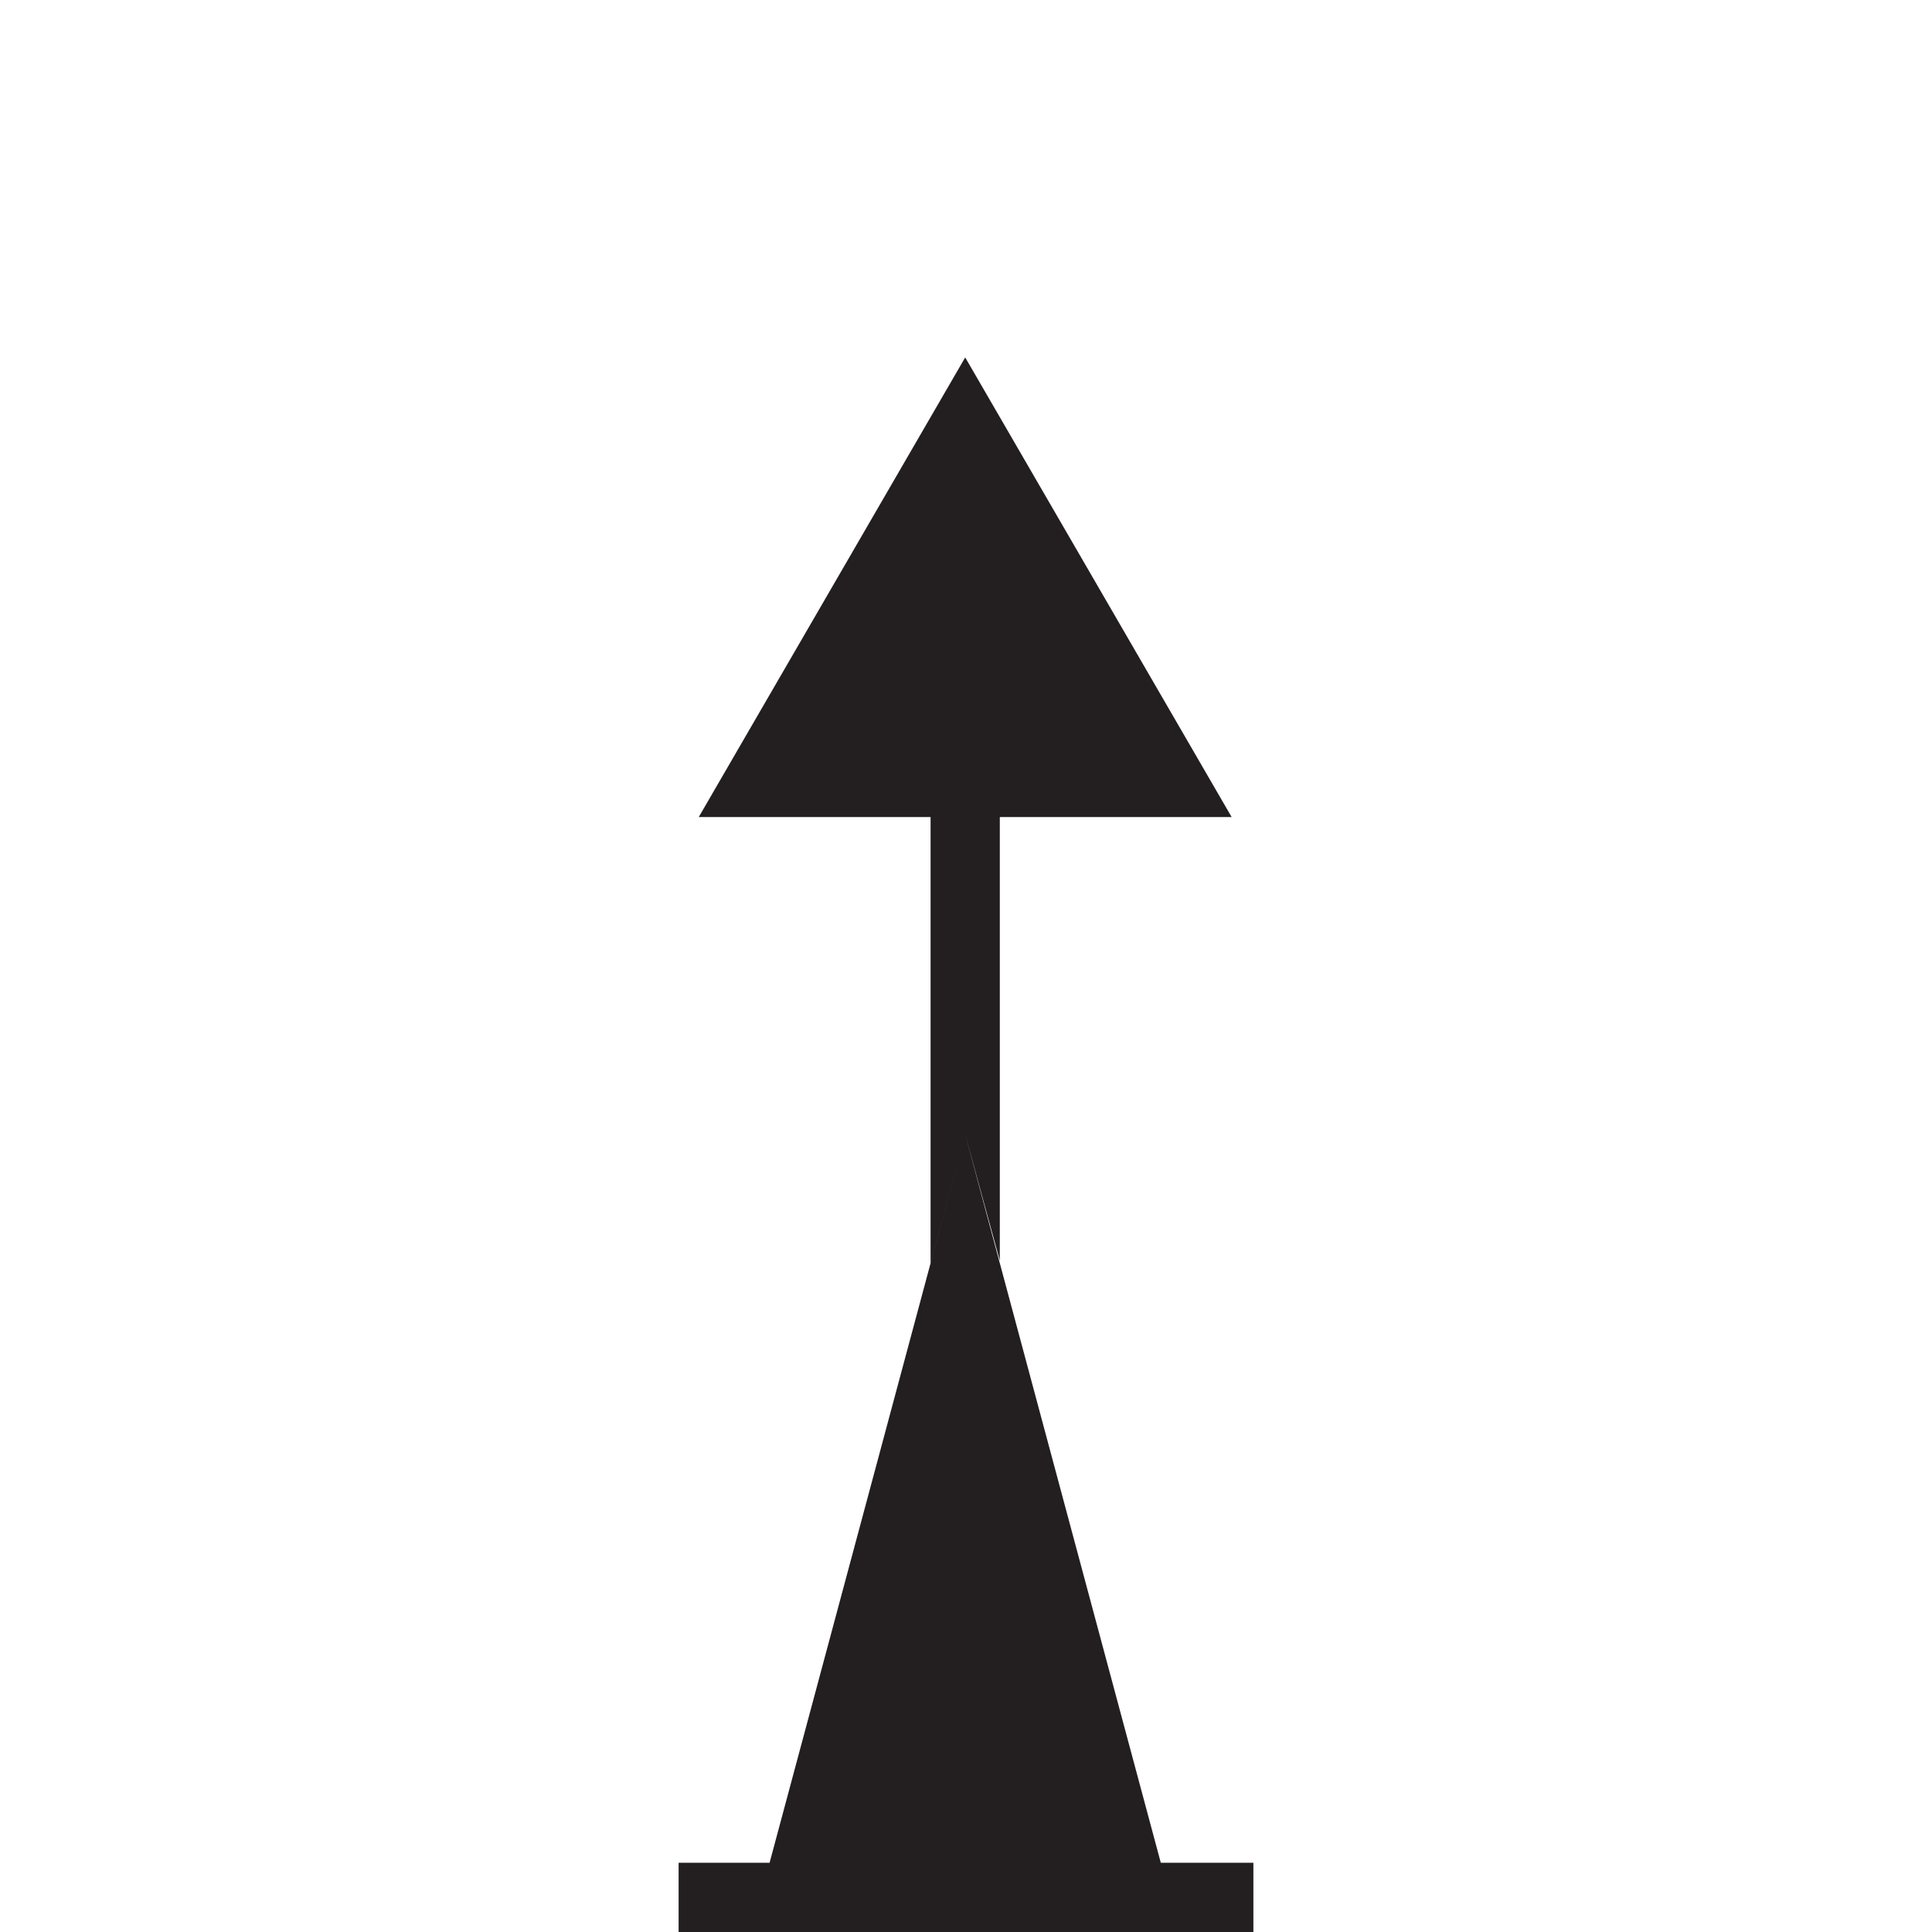
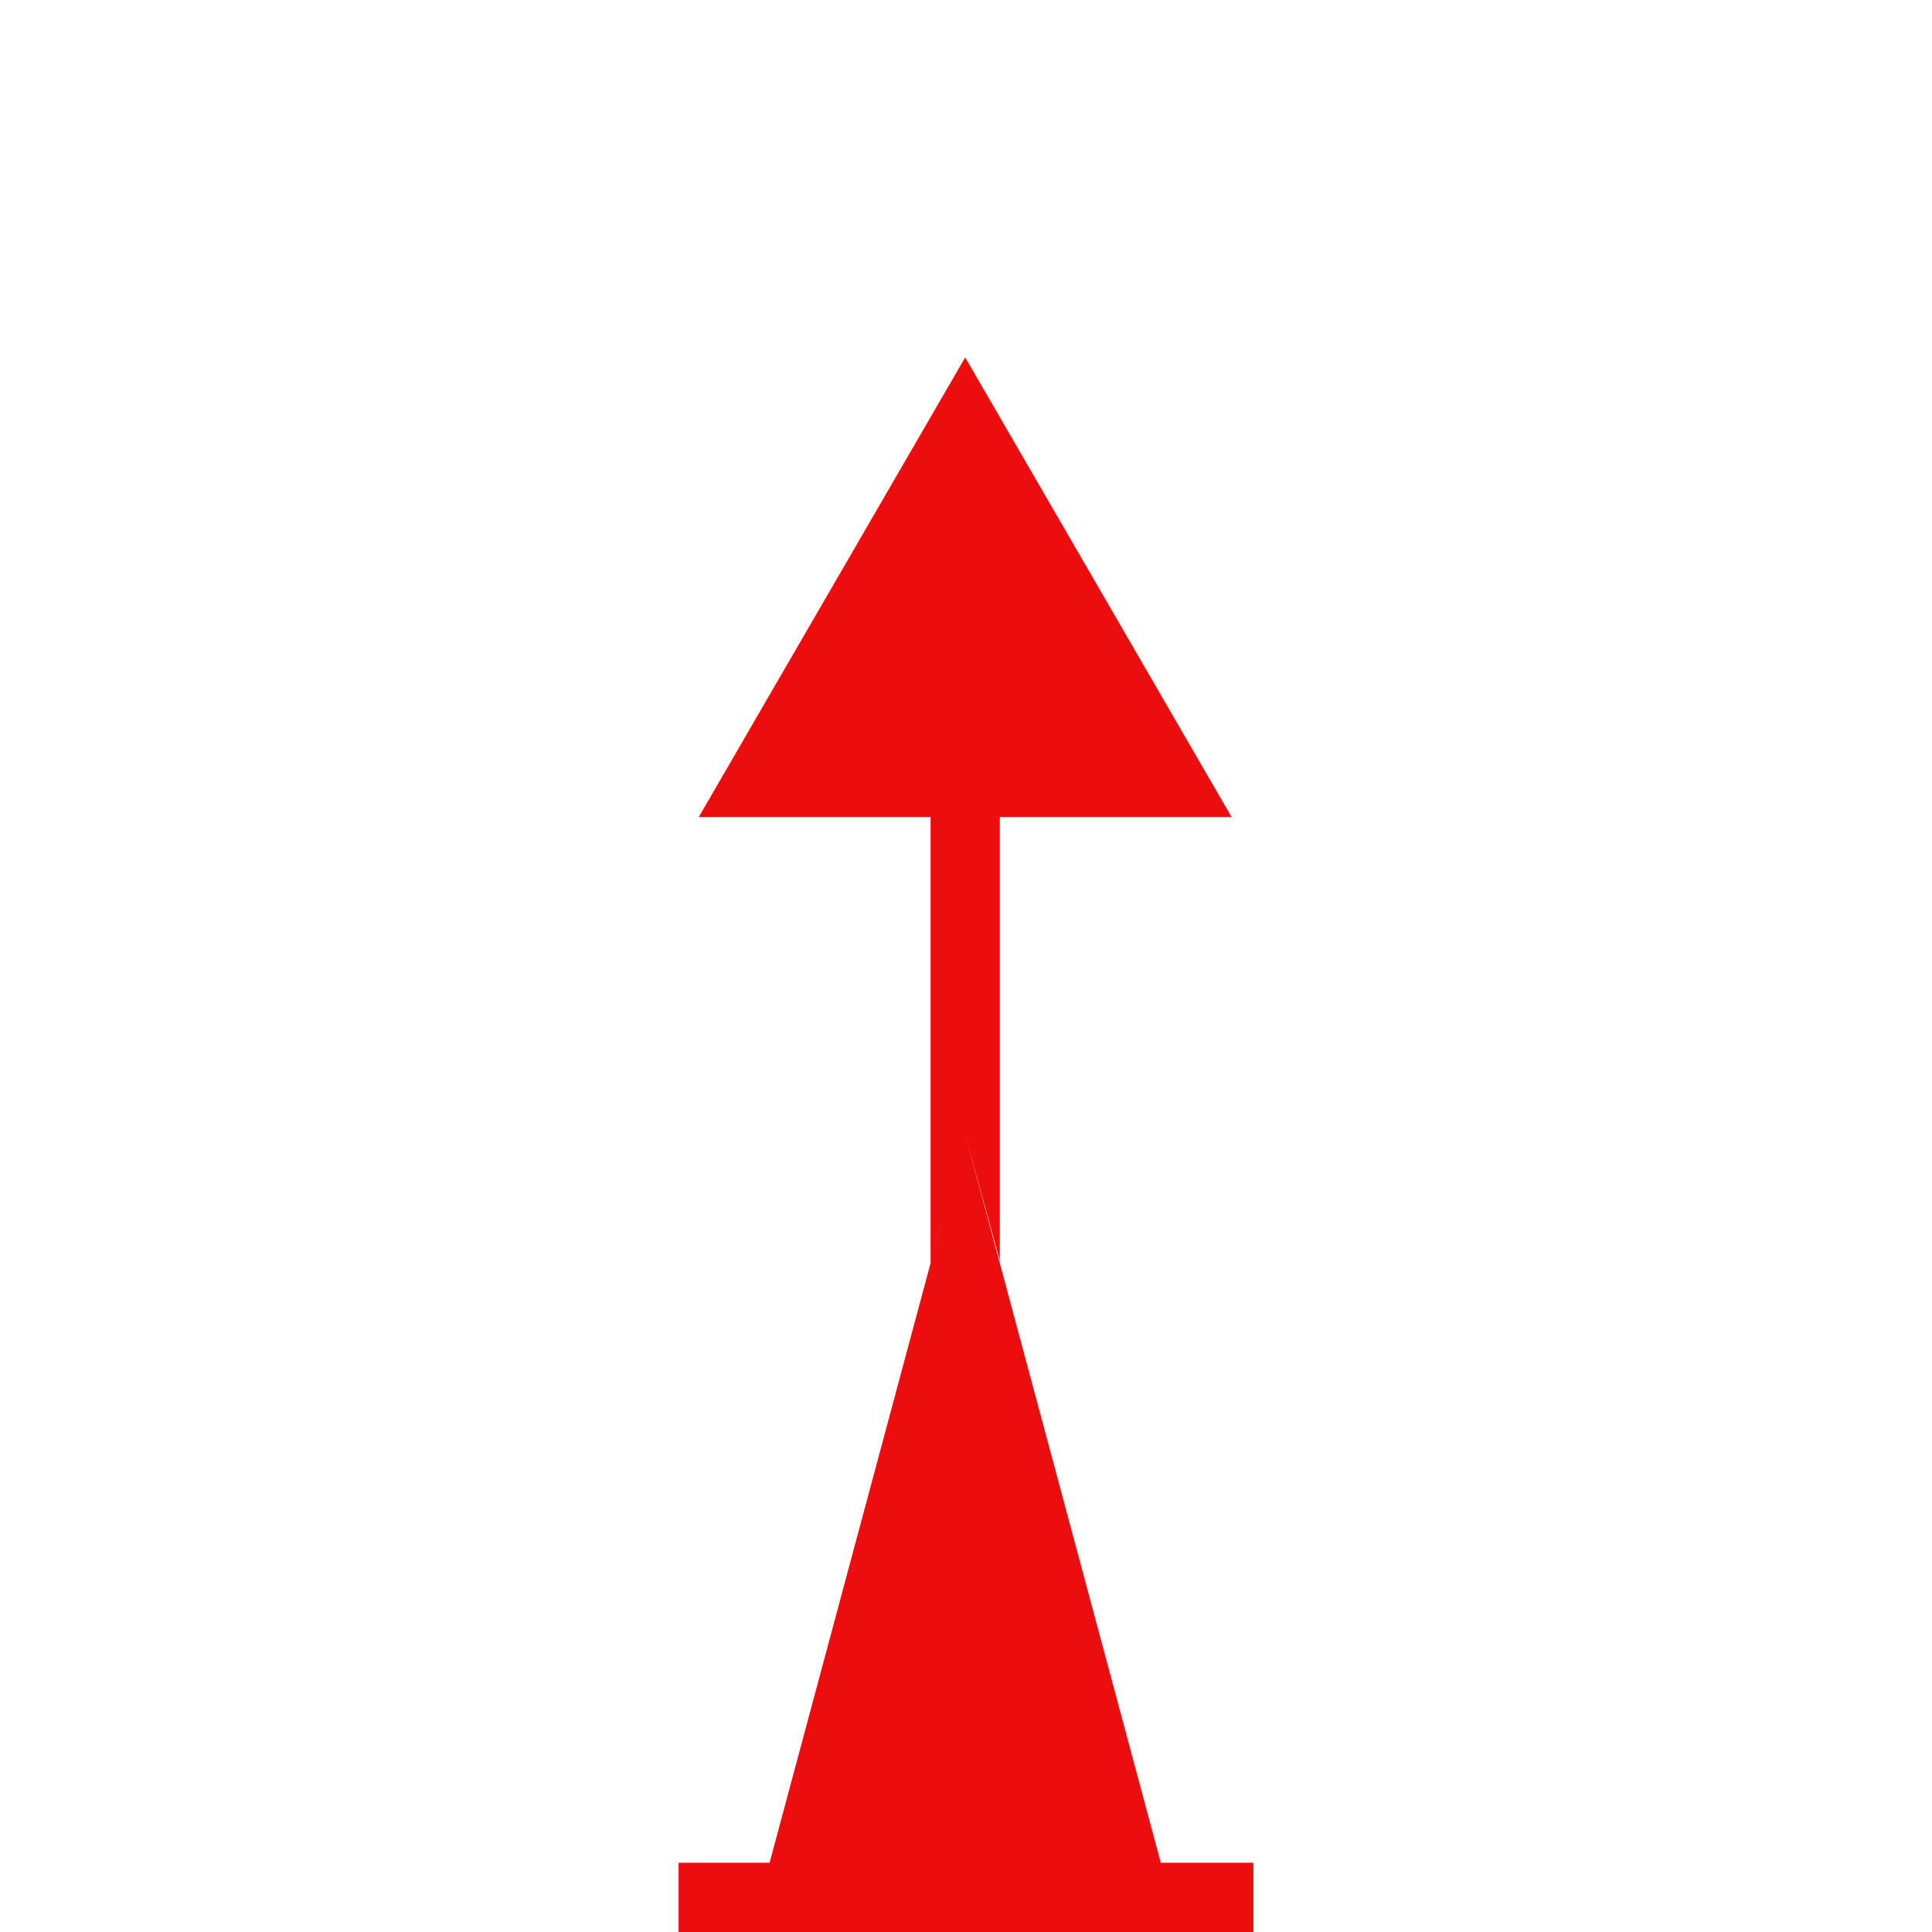
<svg xmlns="http://www.w3.org/2000/svg" width="24px" height="24px" viewBox="0 0 24 24" version="1.1">
  <g id="Squat-laskuri" stroke="none" stroke-width="1" fill="none" fill-rule="evenodd">
    <g id="colors_and_typography" transform="translate(-1154, -1010)">
      <g id="turvalaite_ikonit" transform="translate(722, 914)">
        <g id="Asset-36" transform="translate(432, 96)">
          <rect id="Rectangle" x="0" y="0" width="24" height="24" />
-           <path d="M8.43,23.14 L15.57,23.14 L15.57,24 L8.43,24 L8.43,23.14 Z M15.31,10.15 L8.68,10.15 L11.99,4.44 L15.3,10.15 L15.31,10.15 Z M14.42,23.14 L9.56,23.14 L11.99,14.09 L14.42,23.14 Z M11.56,10.15 L11.56,14.09 L12.42,14.09 L12.42,10.15 L11.56,10.15 Z M11.56,15.69 L11.56,14.09 L11.99,14.09 L11.56,15.69 Z M12.42,15.66 L11.99,14.09 L12.42,14.09 L12.42,15.66 Z" id="Shape" fill="#231F20" fill-rule="nonzero" />
+           <path d="M8.43,23.14 L15.57,23.14 L15.57,24 L8.43,24 L8.43,23.14 Z M15.31,10.15 L8.68,10.15 L11.99,4.44 L15.3,10.15 L15.31,10.15 Z M14.42,23.14 L9.56,23.14 L11.99,14.09 L14.42,23.14 Z M11.56,10.15 L11.56,14.09 L12.42,14.09 L12.42,10.15 L11.56,10.15 Z M11.56,15.69 L11.56,14.09 L11.99,14.09 L11.56,15.69 Z M12.42,15.66 L11.99,14.09 L12.42,14.09 L12.42,15.66 Z" id="Shape" fill="#EC0E0E" fill-rule="nonzero" />
        </g>
      </g>
    </g>
  </g>
</svg>
